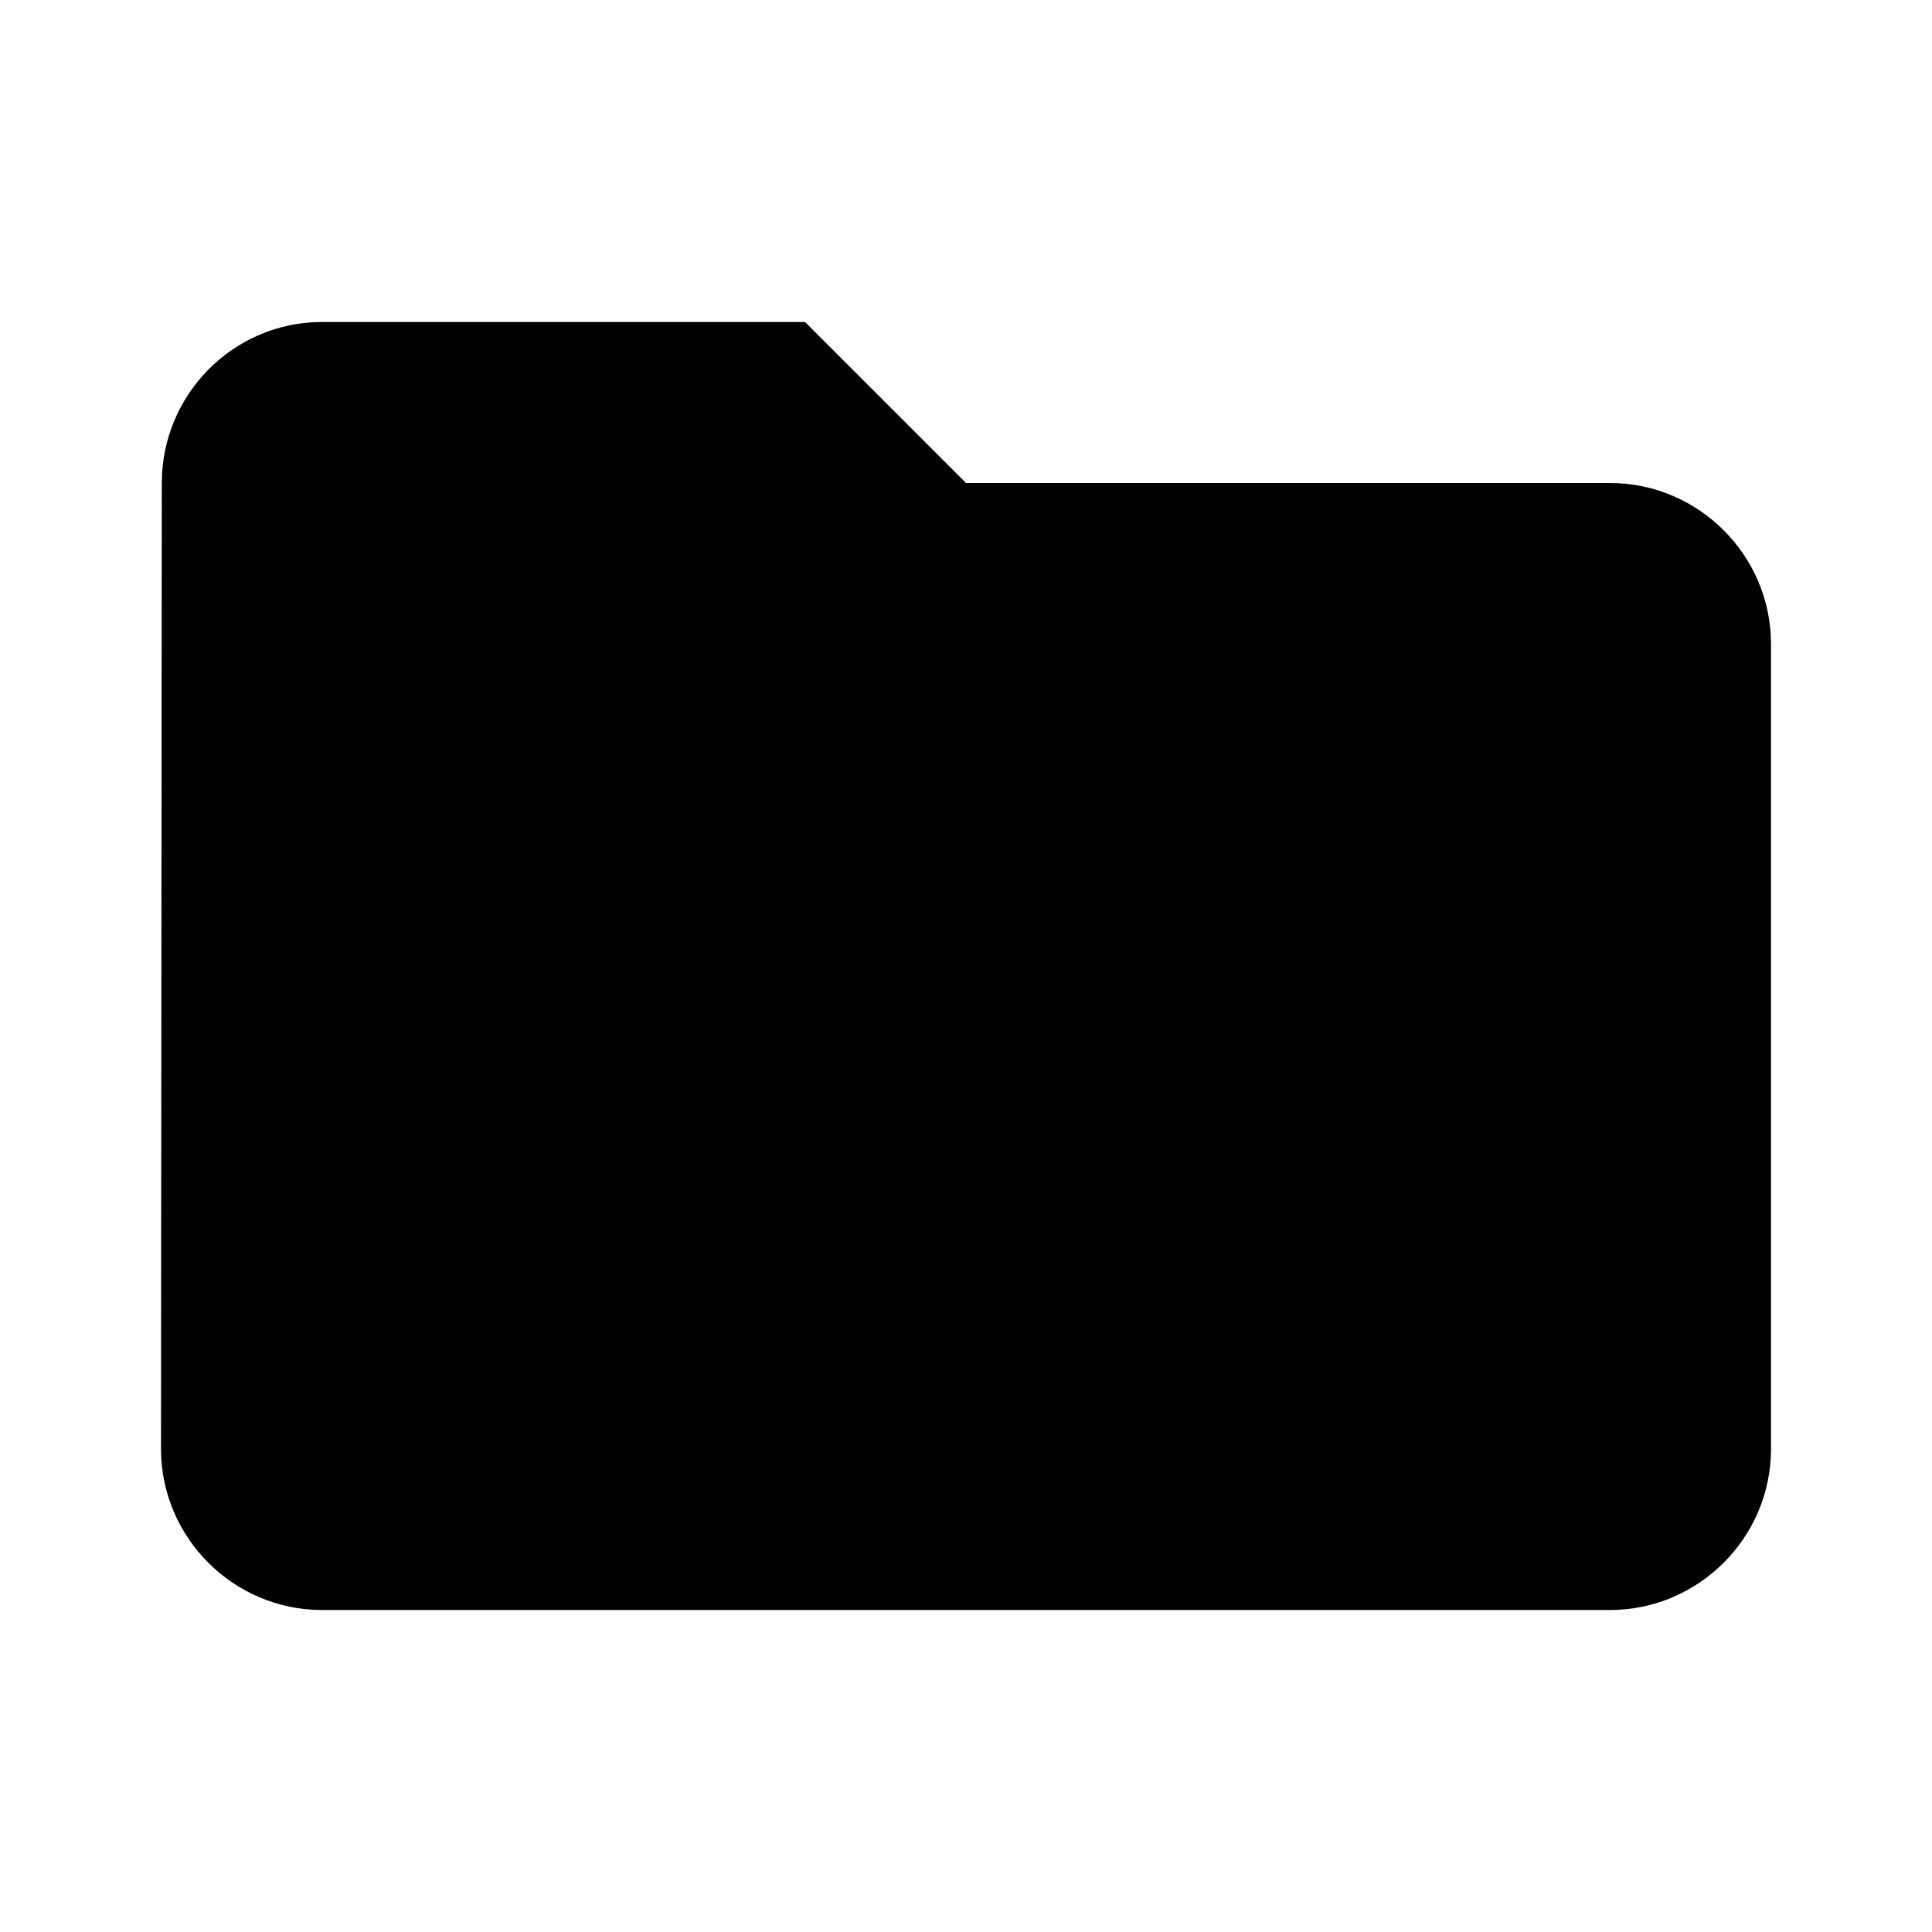
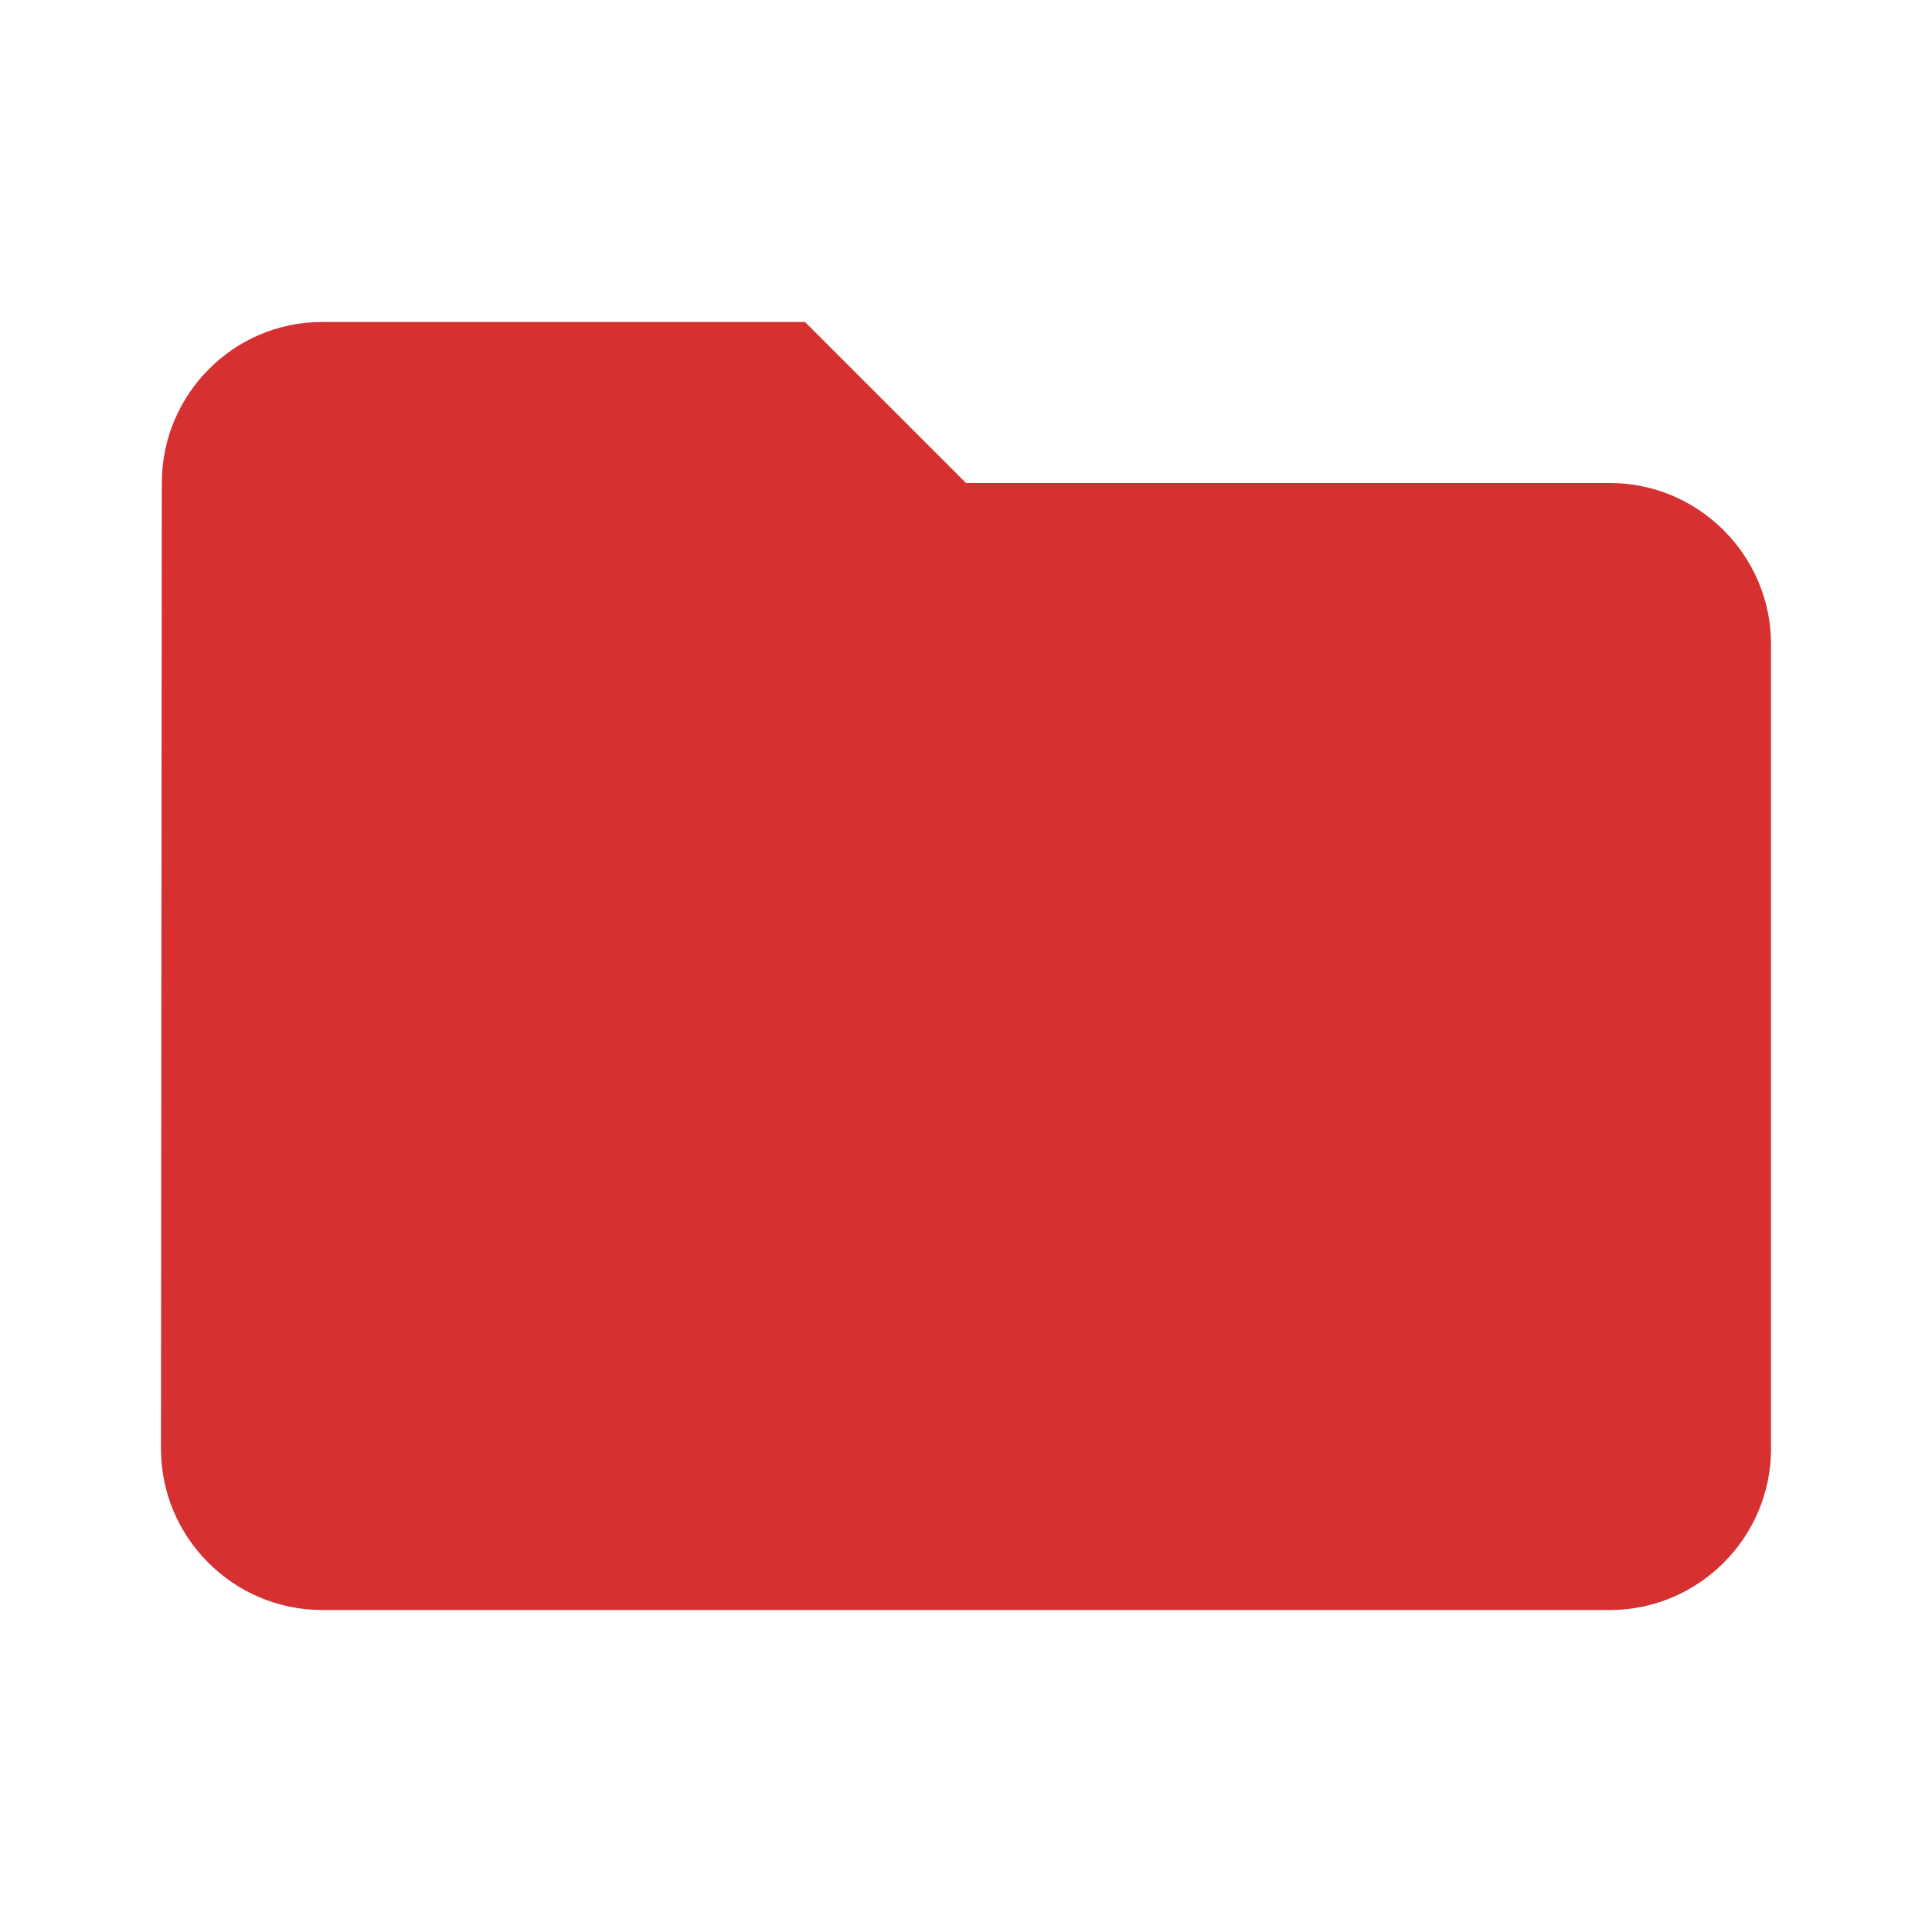
<svg xmlns="http://www.w3.org/2000/svg" width="24" height="24" viewBox="0 0 24 24">
-   <path d="M10 4H4c-1.1 0-1.99.9-1.99 2L2 18c0 1.1.9 2 2 2h16c1.1 0 2-.9 2-2V8c0-1.1-.9-2-2-2h-8l-2-2z" />
+   <path d="M10 4H4c-1.1 0-1.99.9-1.99 2L2 18c0 1.1.9 2 2 2h16c1.1 0 2-.9 2-2V8c0-1.1-.9-2-2-2h-8l-2-2z" fill="#d63031" />
  <path d="M0 0h24v24H0z" fill="none" />
</svg>
